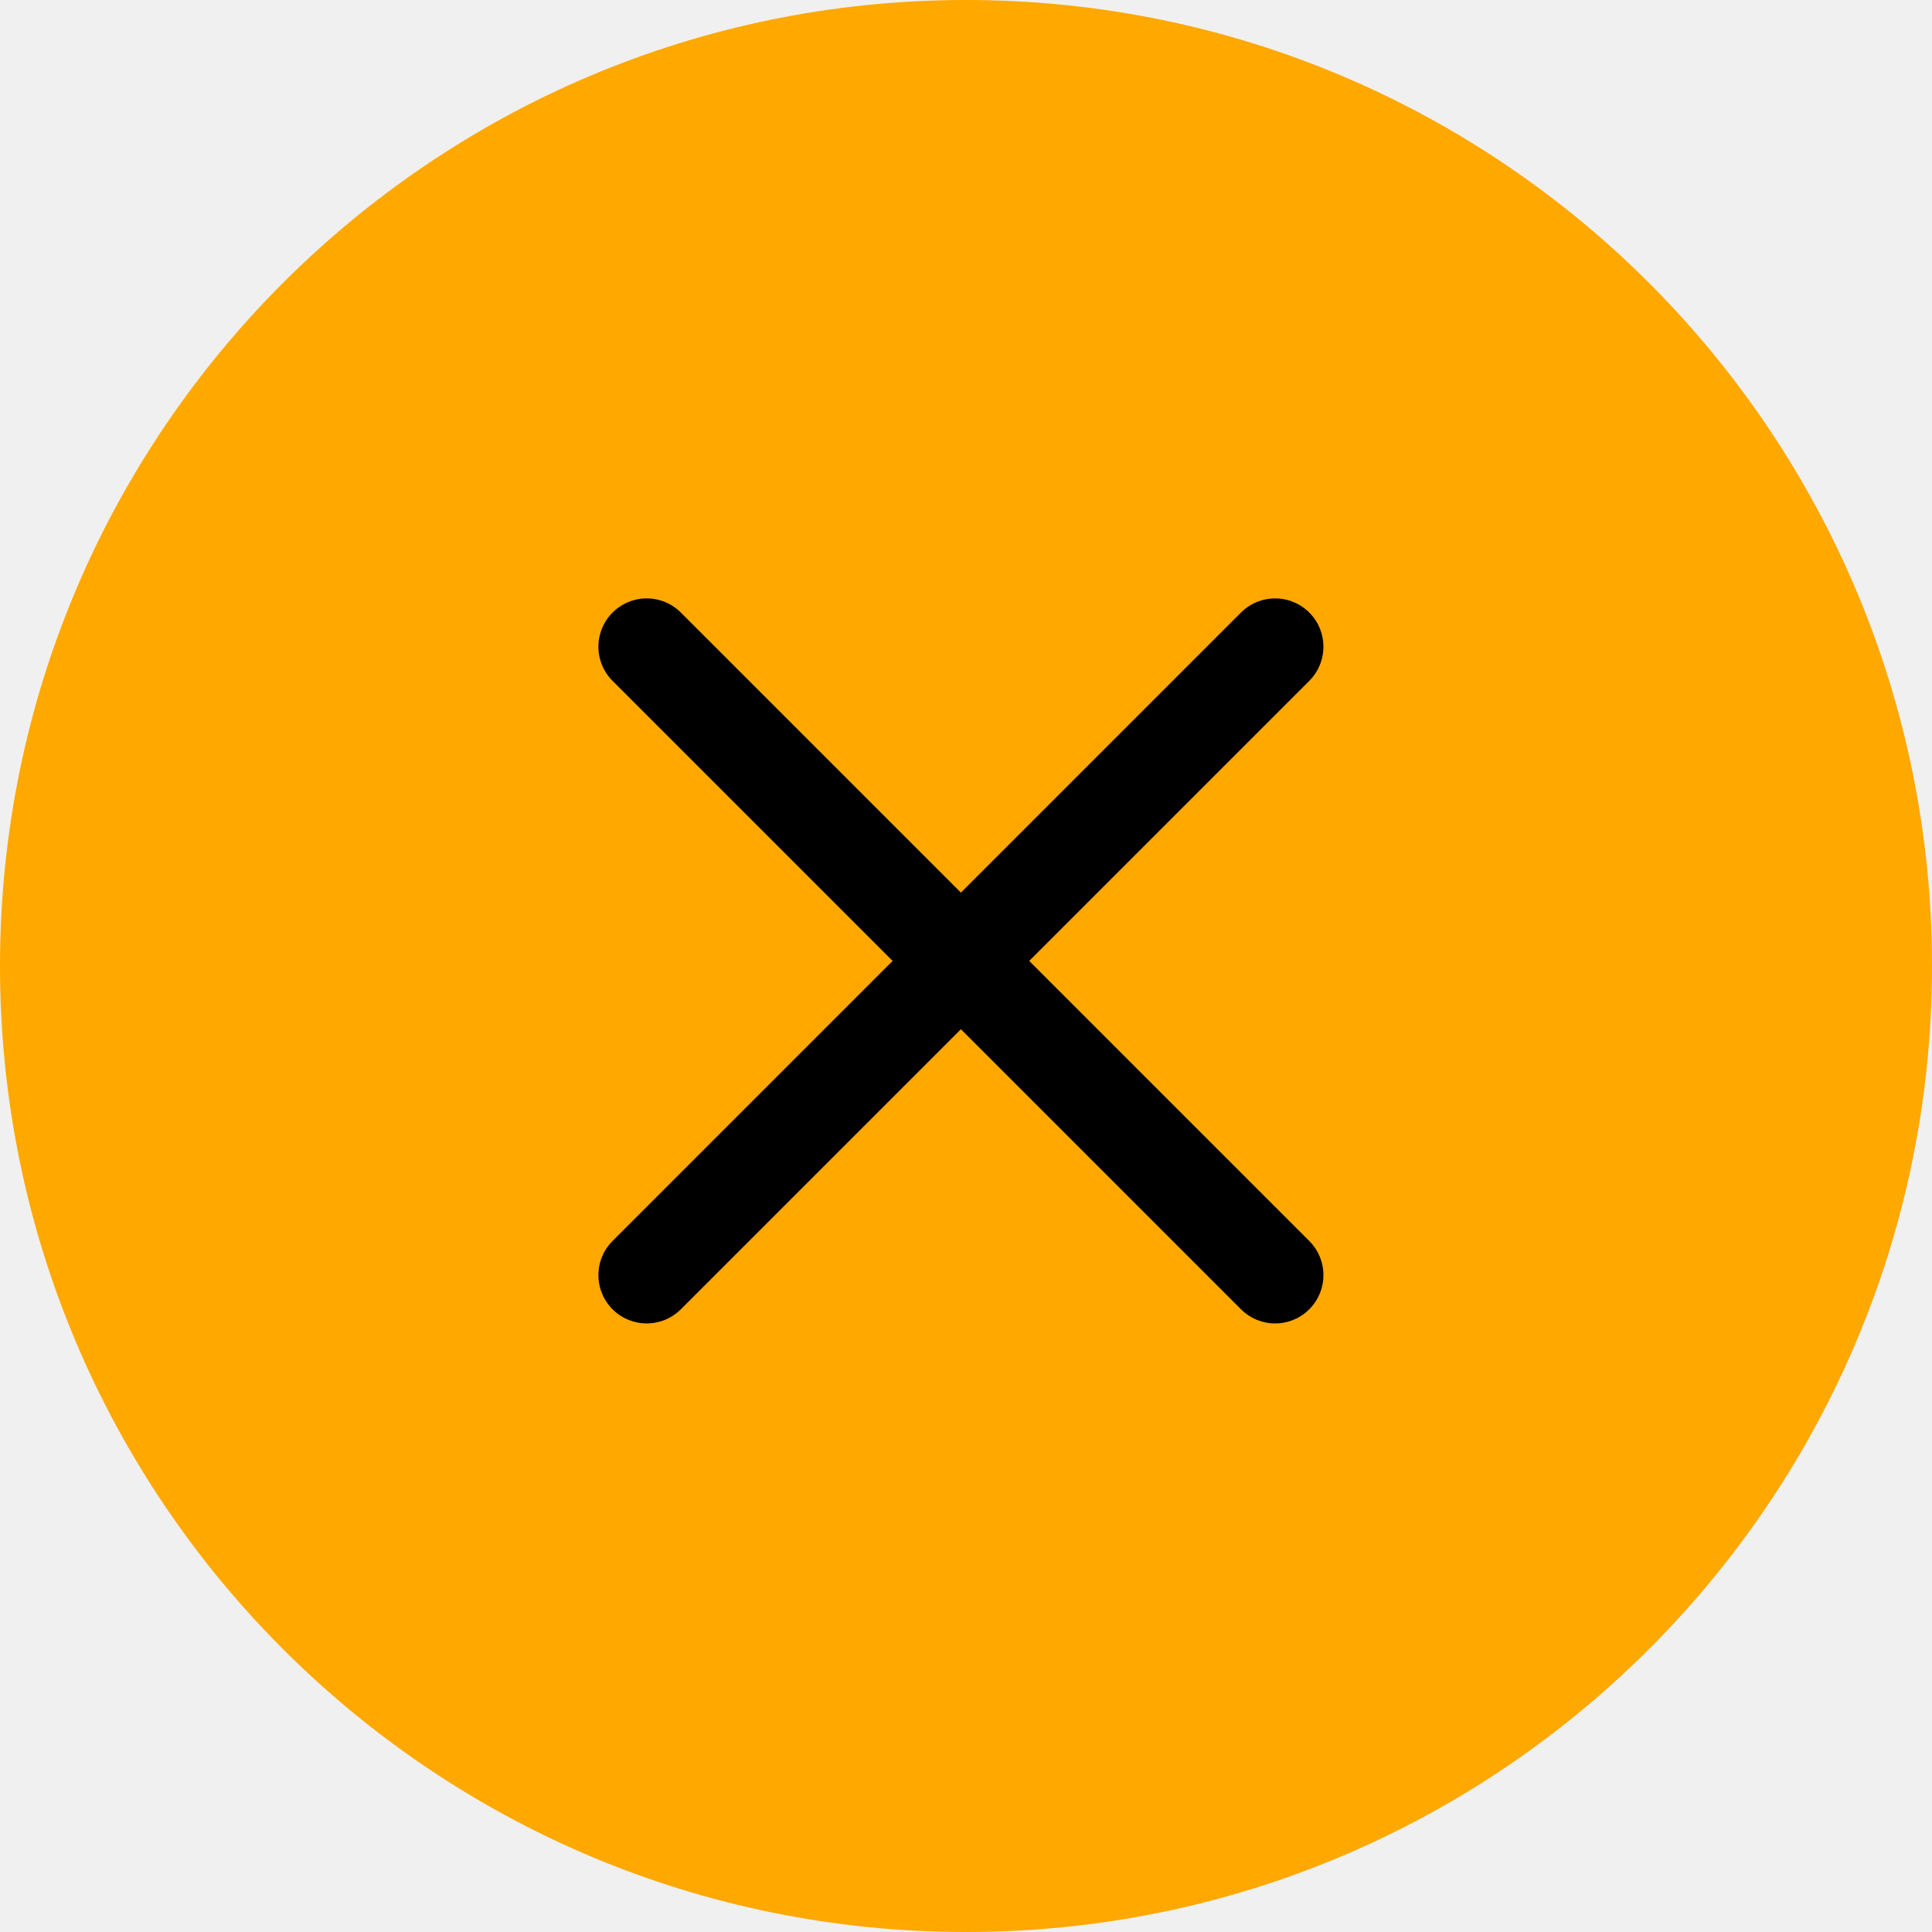
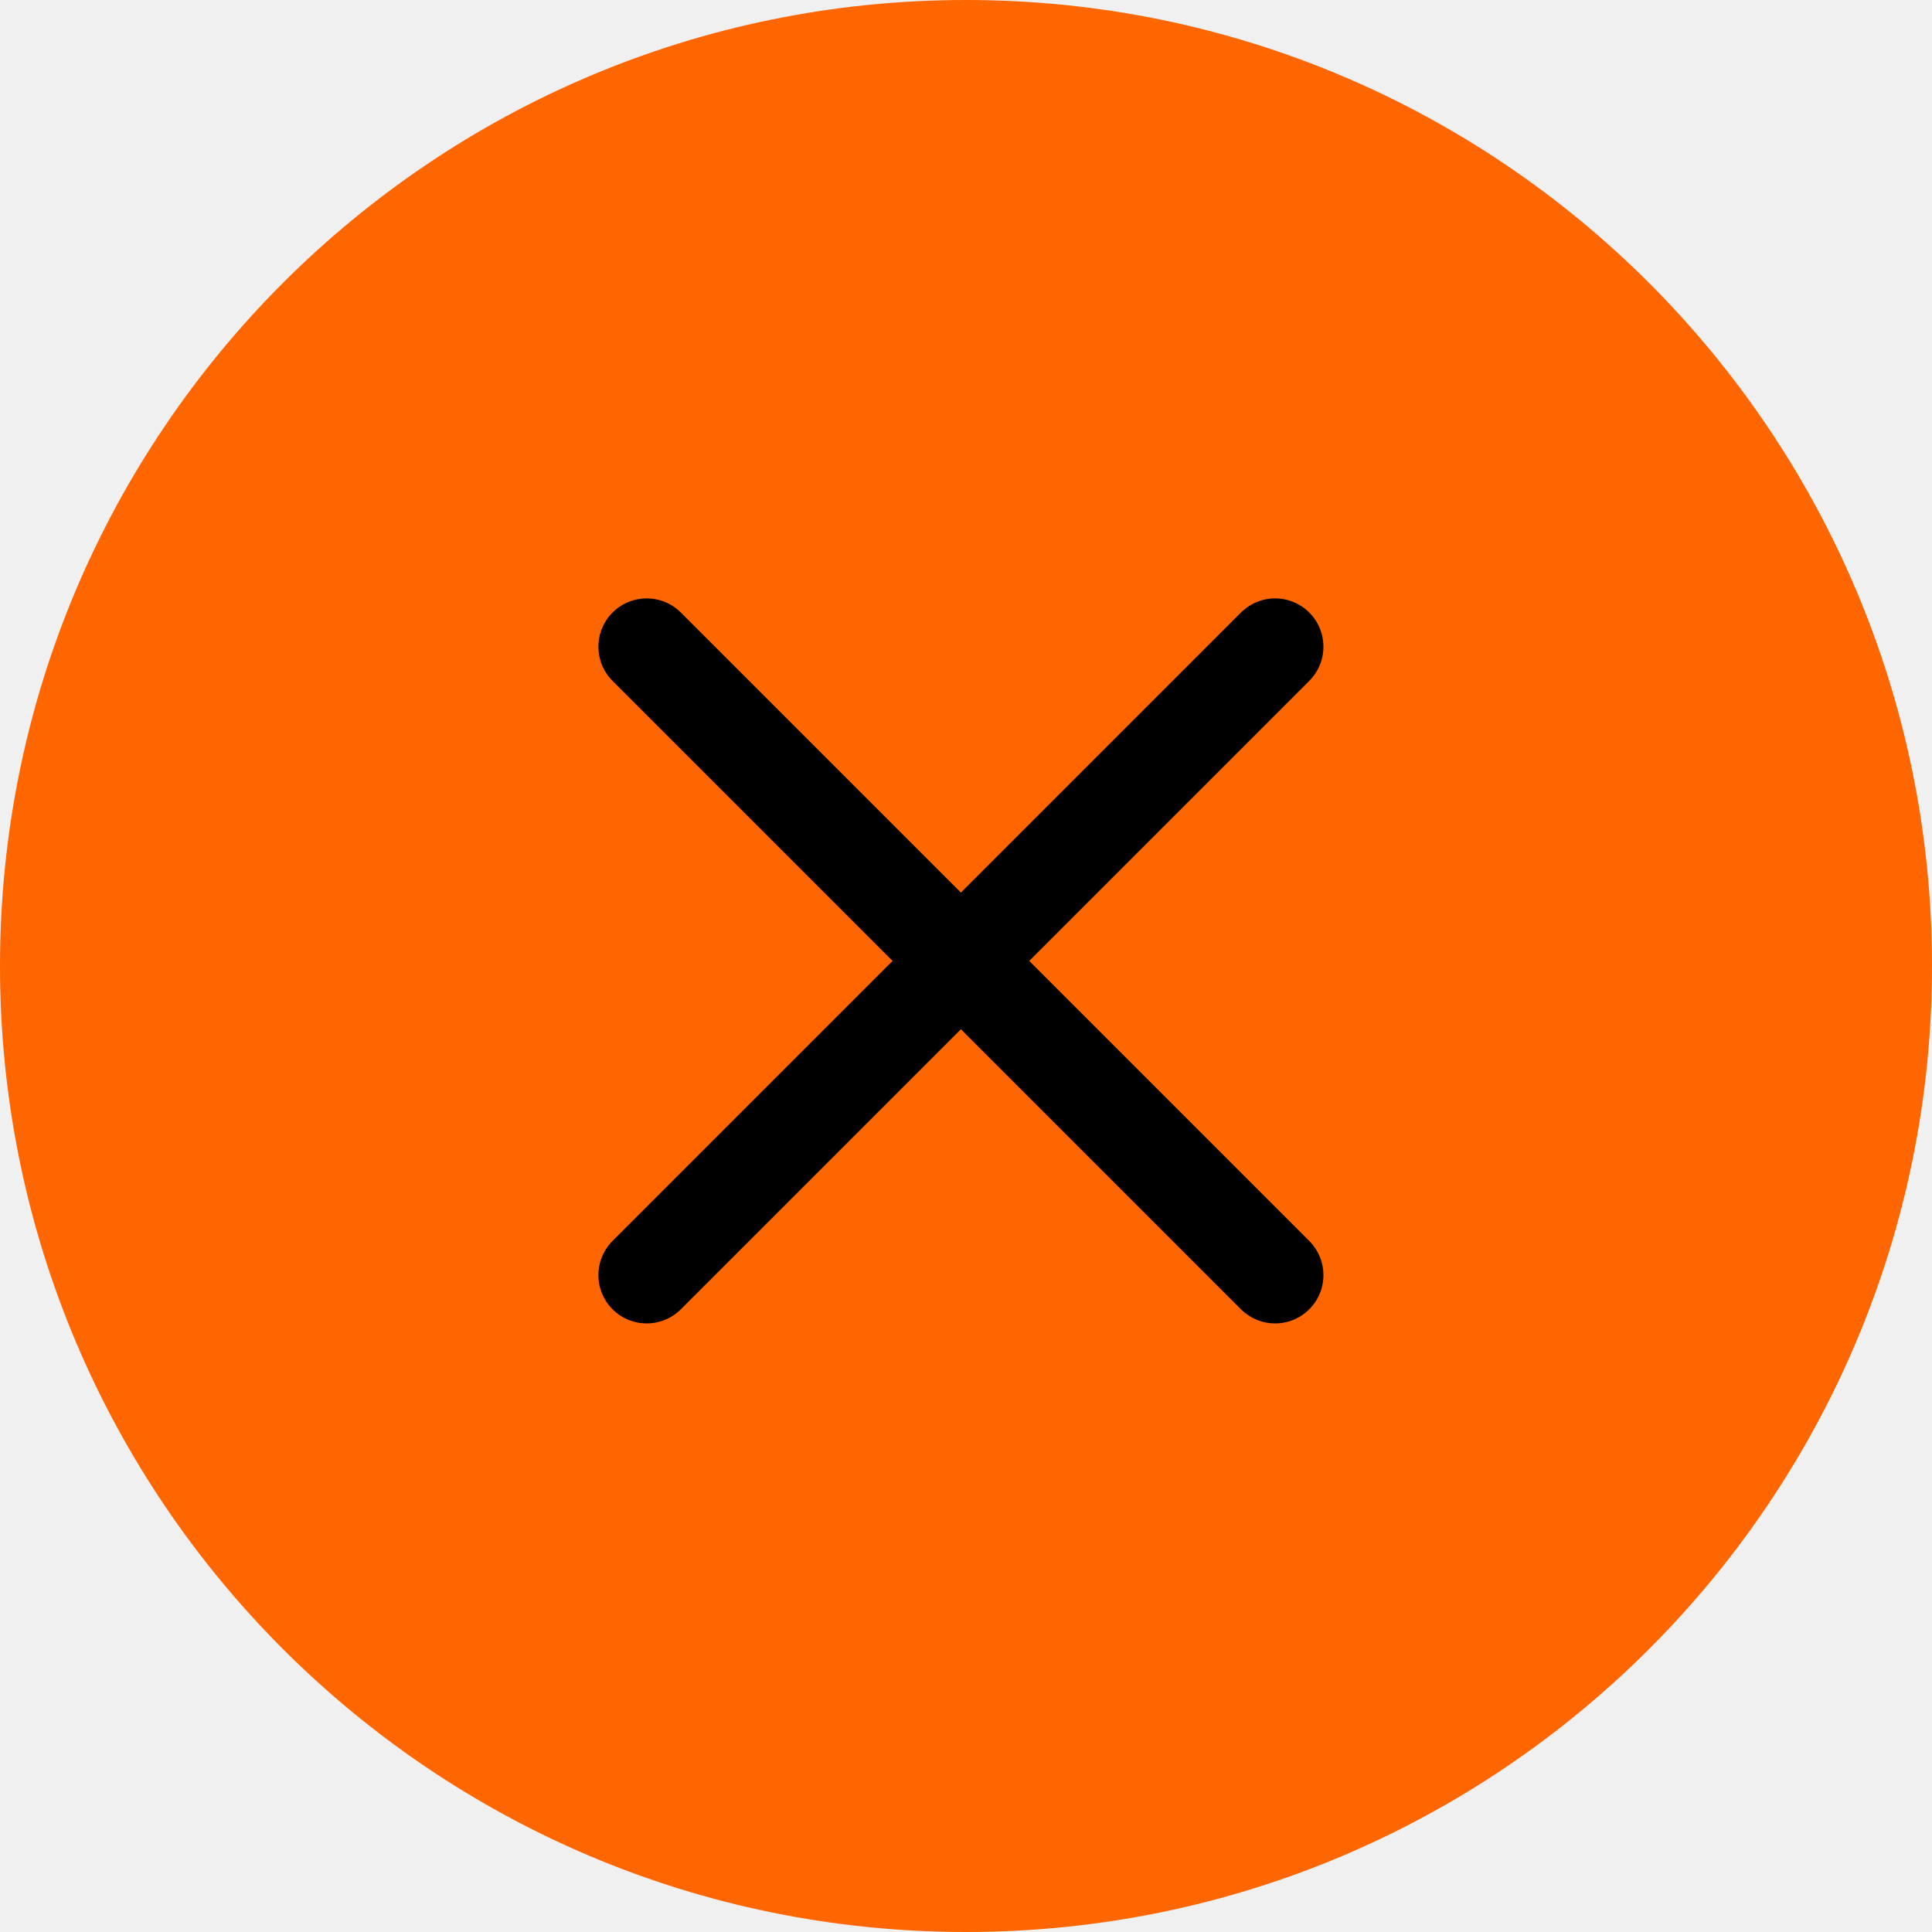
<svg xmlns="http://www.w3.org/2000/svg" width="100" height="100" viewBox="0 0 100 100" fill="none">
-   <rect x="100" y="100" width="100" height="100" rx="50" transform="rotate(-180 100 100)" fill="#FFA800" />
-   <path d="M33.473 33.473L66 66" stroke="black" stroke-width="5" stroke-linecap="round" />
-   <path d="M66 33.473L33.473 66" stroke="black" stroke-width="5" stroke-linecap="round" />
+   <g clip-path="url(#clip0_1_2)">
+     <path d="M0 50C0 77.614 22.386 100 50 100C77.614 100 100 77.614 100 50C100 22.386 77.614 0 50 0C22.386 0 0 22.386 0 50Z" fill="#FF6600" />
+     <path d="M33.473 33.473L66 66" stroke="black" stroke-width="5" stroke-linecap="round" />
+     <path d="M66 33.473L33.473 66" stroke="black" stroke-width="5" stroke-linecap="round" />
+   </g>
+   <defs>
+     <clipPath id="clip0_1_2">
+       <rect width="100" height="100" fill="white" />
+     </clipPath>
+   </defs>
</svg>
